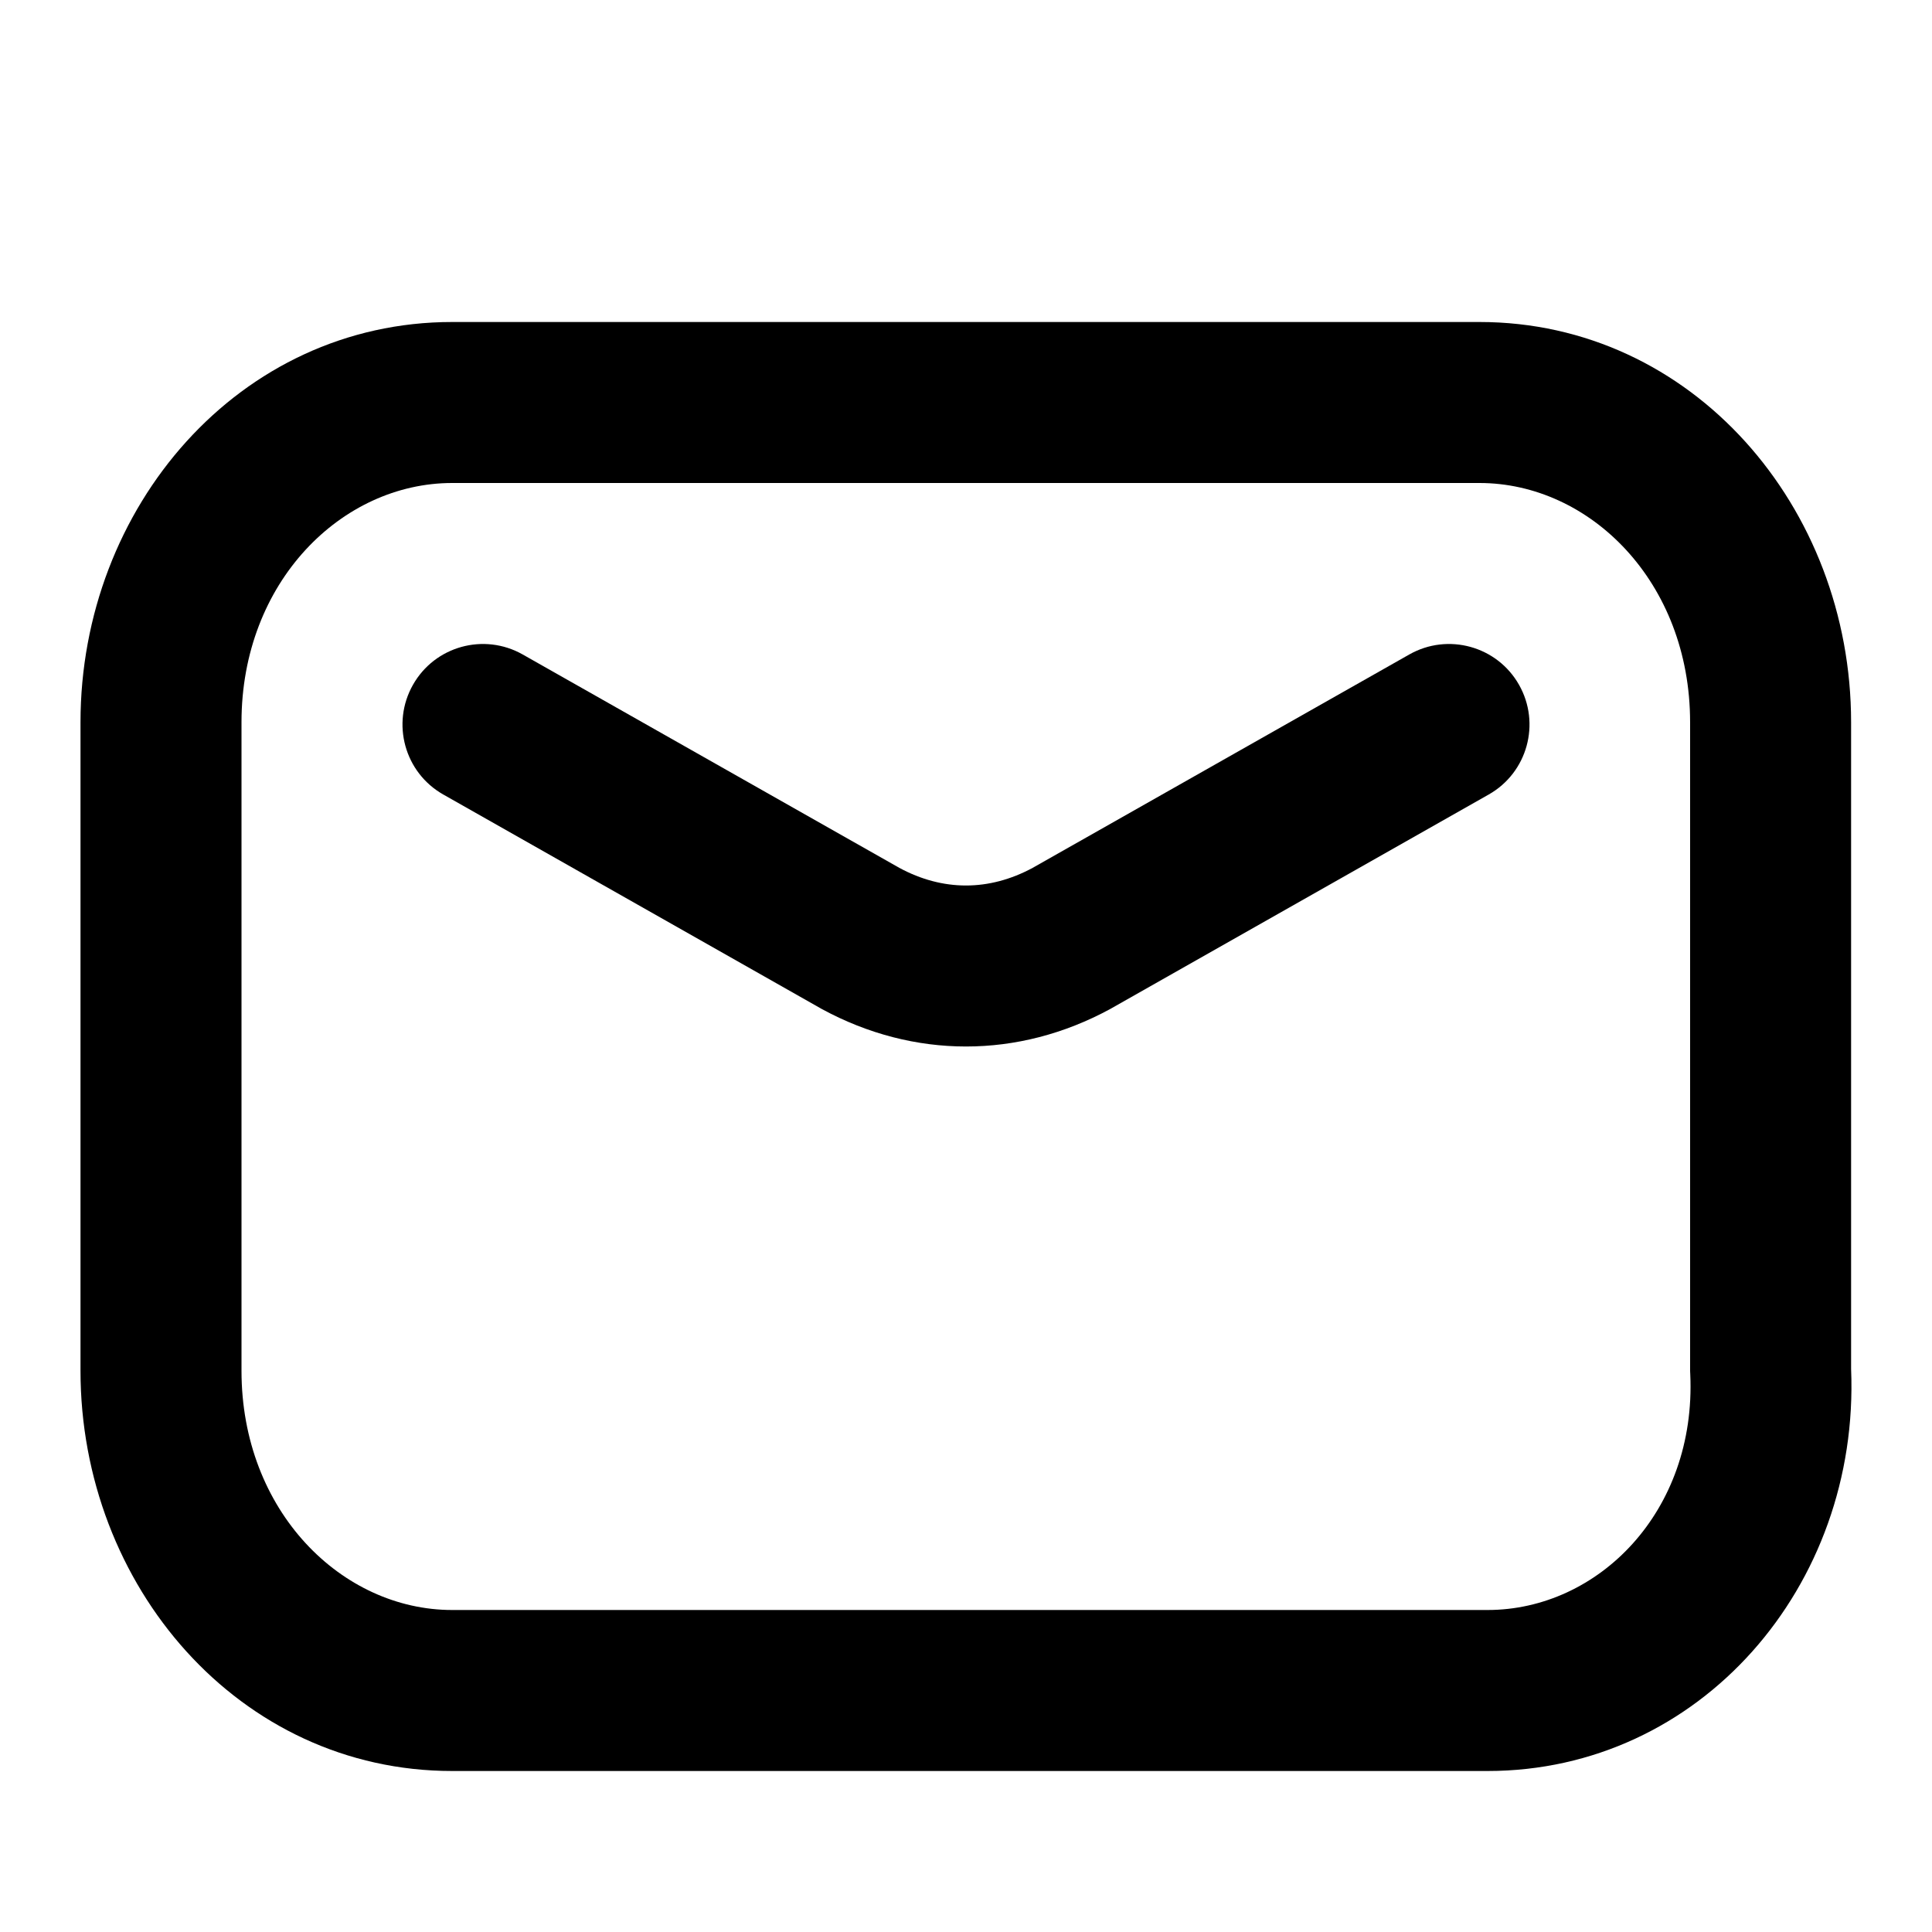
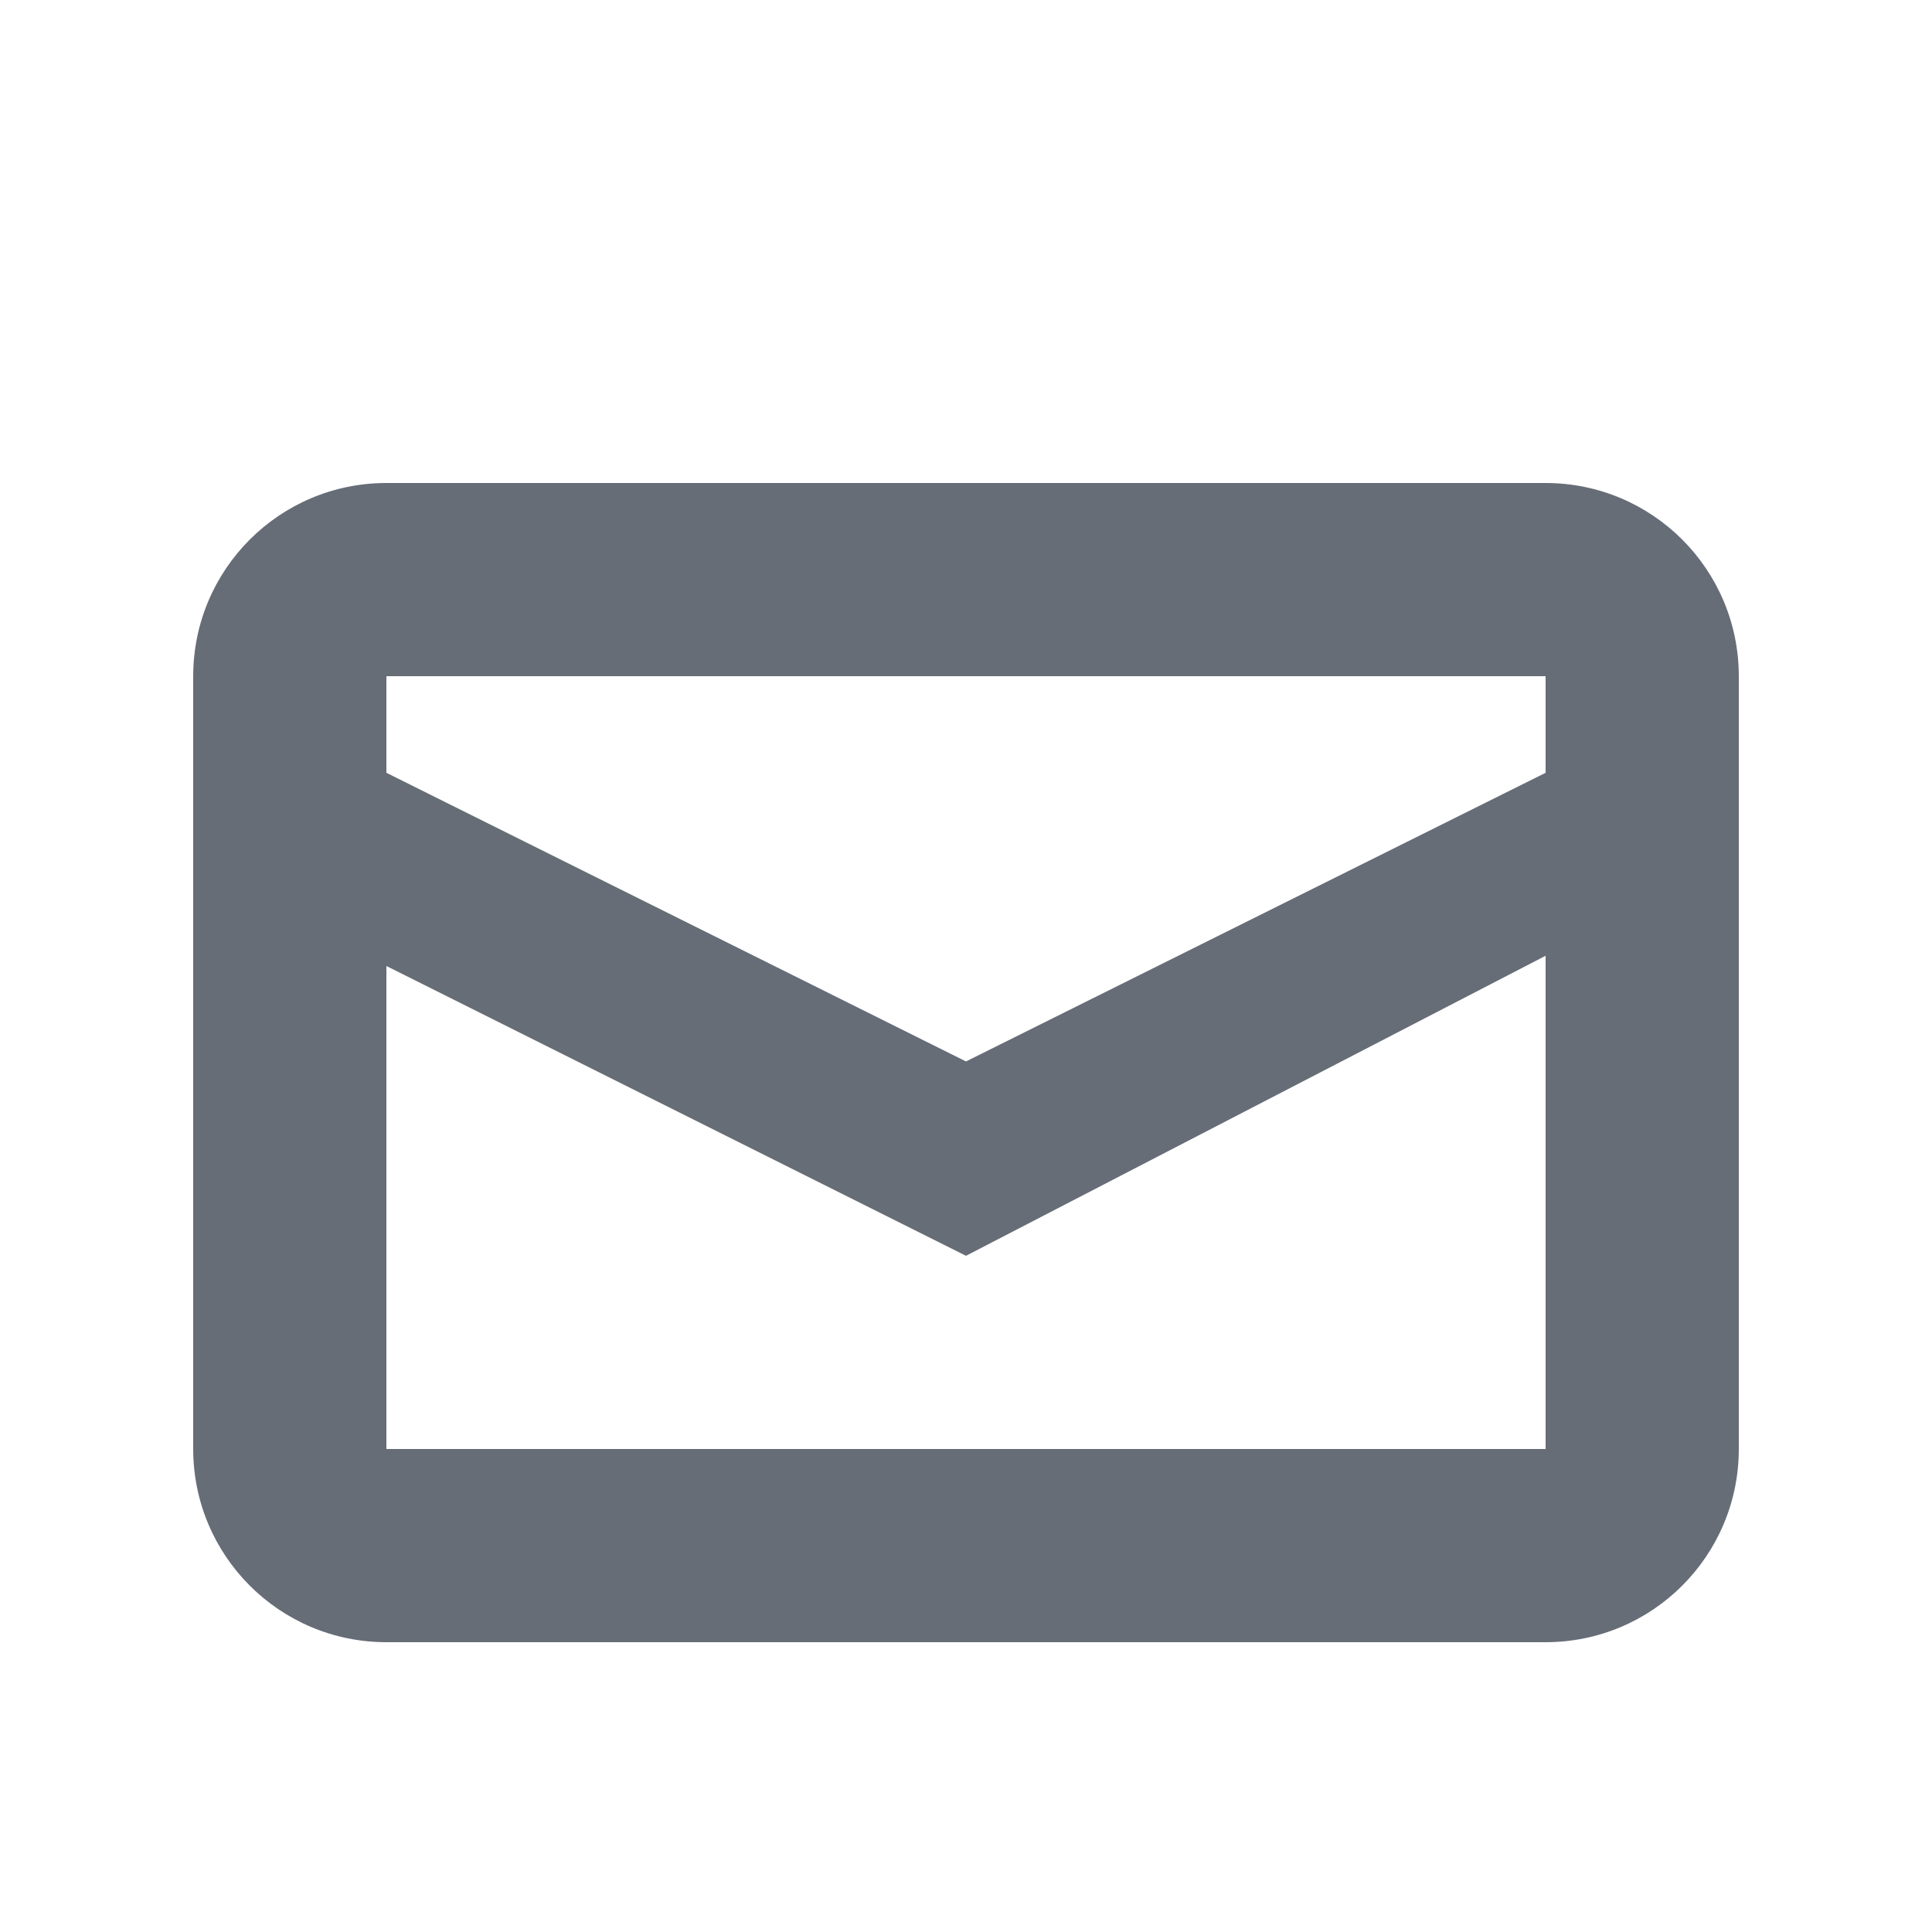
- <svg xmlns="http://www.w3.org/2000/svg" viewBox="0 0 24 24" fill="none">
-   <path fill-rule="evenodd" clip-rule="evenodd" d="M5.617 6C4.246 6 3 7.228 3 8.972V17.028C3 18.772 4.246 20 5.617 20H18.479C19.854 20 21.074 18.776 20.997 17.073C20.996 17.058 20.995 17.043 20.995 17.028V8.972C20.995 7.228 19.75 6 18.378 6H5.617ZM1 8.972C1 6.303 2.969 4 5.617 4H18.378C21.026 4 22.995 6.303 22.995 8.972V17.006C23.106 19.706 21.115 22 18.479 22H5.617C2.969 22 1 19.697 1 17.028V8.972Z" fill="currentColor" />
-   <path fill-rule="evenodd" clip-rule="evenodd" d="M5.13 8.507C5.402 8.026 6.012 7.858 6.493 8.13L11.172 10.781C11.713 11.073 12.286 11.073 12.828 10.781L17.507 8.13C17.987 7.858 18.598 8.026 18.87 8.507C19.142 8.987 18.974 9.598 18.493 9.87L13.806 12.526L13.79 12.535C12.648 13.155 11.352 13.155 10.21 12.535L10.194 12.526L5.507 9.87C5.026 9.598 4.858 8.987 5.13 8.507Z" fill="currentColor" />
+ <svg xmlns="http://www.w3.org/2000/svg" width="20" height="20" viewBox="0 0 20 20" fill="currentColor">
+   <path fill-rule="evenodd" clip-rule="evenodd" d="M4 5H16C17.105 5 18 5.895 18 7V15C18 16.105 17.105 17 16 17H4C2.895 17 2 16.105 2 15V7C2 5.895 2.895 5 4 5ZM4 10V15H16V9.894L10 13L4 10ZM4 8L10 10.988L16 8V7H4V8Z" fill="#676D77" />
</svg>
